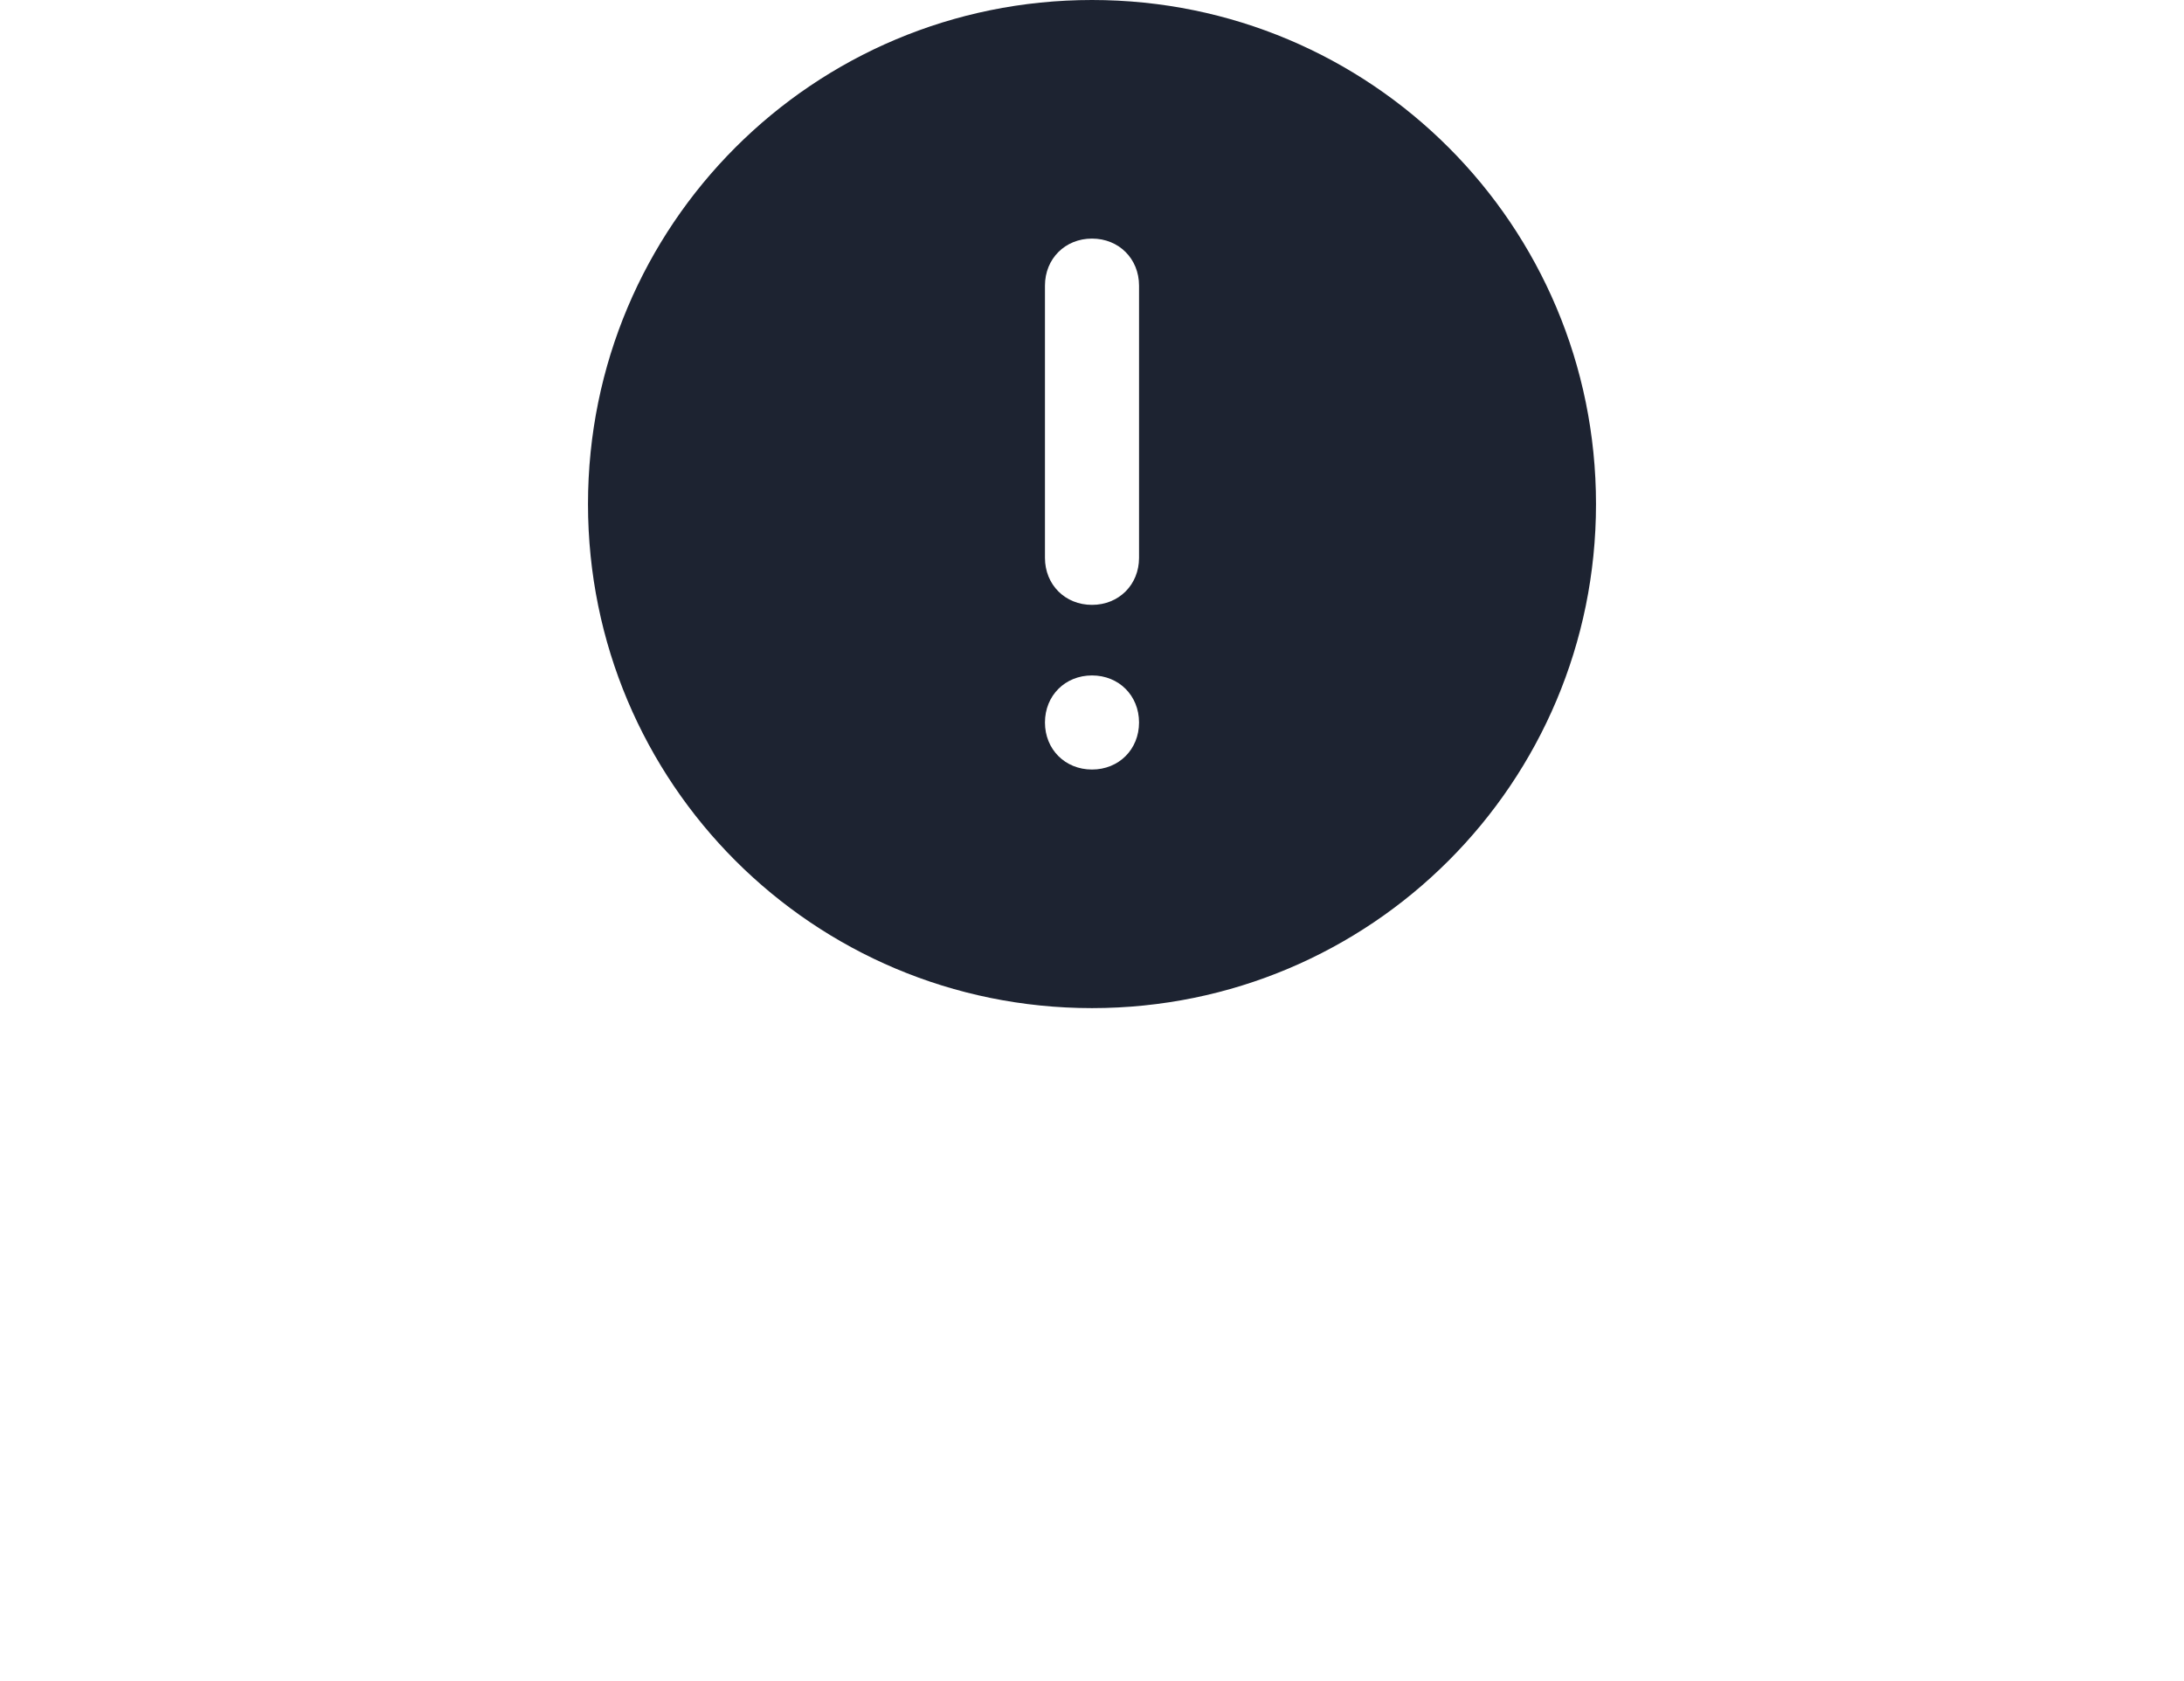
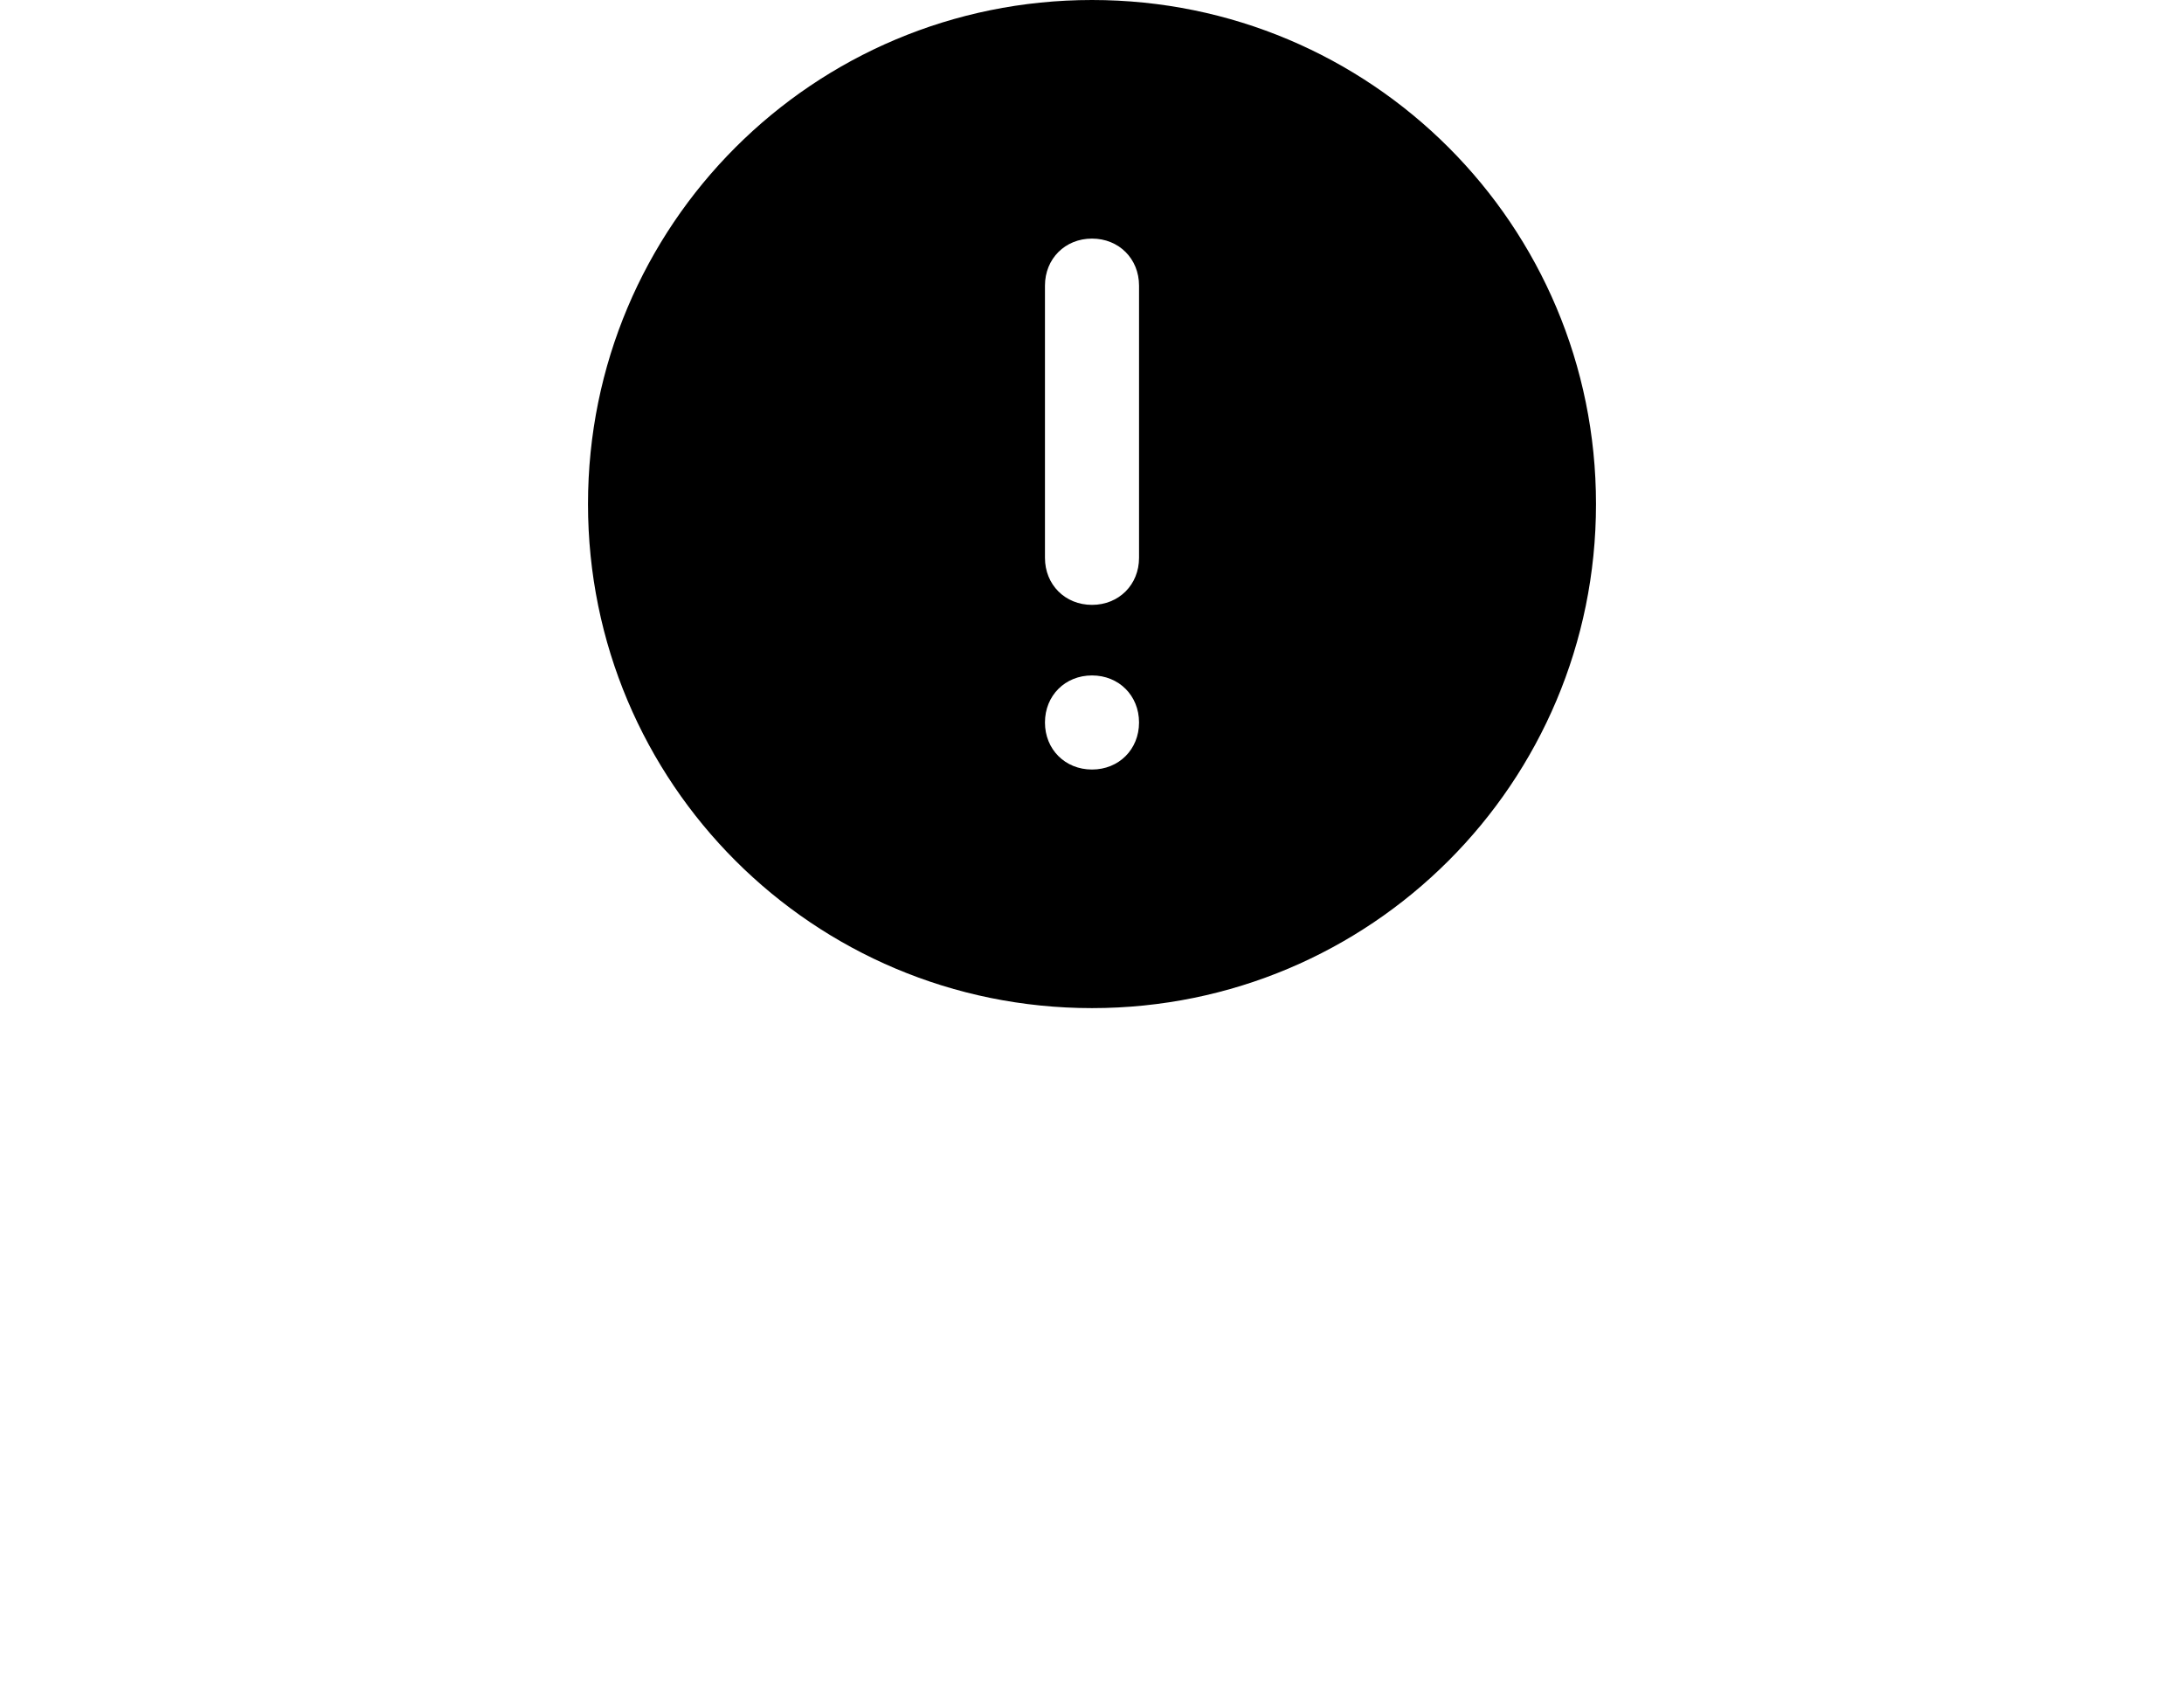
<svg xmlns="http://www.w3.org/2000/svg" version="1.1" x="0px" y="0px" viewBox="0 0 65 50" style="enable-background:new 0 0 65 50;" xml:space="preserve">
-   <path d="M32.5,0c-8.3,0-15,6.7-15,15s6.7,15,15,15s15-6.7,15-15S40.8,0,32.5,0z M32.5,22.9c-0.8,0-1.4-0.6-1.4-1.4  c0-0.8,0.6-1.4,1.4-1.4c0.8,0,1.4,0.6,1.4,1.4C33.9,22.3,33.3,22.9,32.5,22.9z M33.9,16.6c0,0.8-0.6,1.4-1.4,1.4  c-0.8,0-1.4-0.6-1.4-1.4V8.5c0-0.8,0.6-1.4,1.4-1.4c0.8,0,1.4,0.6,1.4,1.4C33.9,8.5,33.9,16.6,33.9,16.6z" fill="#1D2331" />
+   <path d="M32.5,0c-8.3,0-15,6.7-15,15s6.7,15,15,15s15-6.7,15-15S40.8,0,32.5,0z M32.5,22.9c-0.8,0-1.4-0.6-1.4-1.4c0-0.8,0.6-1.4,1.4-1.4c0.8,0,1.4,0.6,1.4,1.4C33.9,22.3,33.3,22.9,32.5,22.9z M33.9,16.6c0,0.8-0.6,1.4-1.4,1.4c-0.8,0-1.4-0.6-1.4-1.4V8.5c0-0.8,0.6-1.4,1.4-1.4c0.8,0,1.4,0.6,1.4,1.4C33.9,8.5,33.9,16.6,33.9,16.6z" />
</svg>
